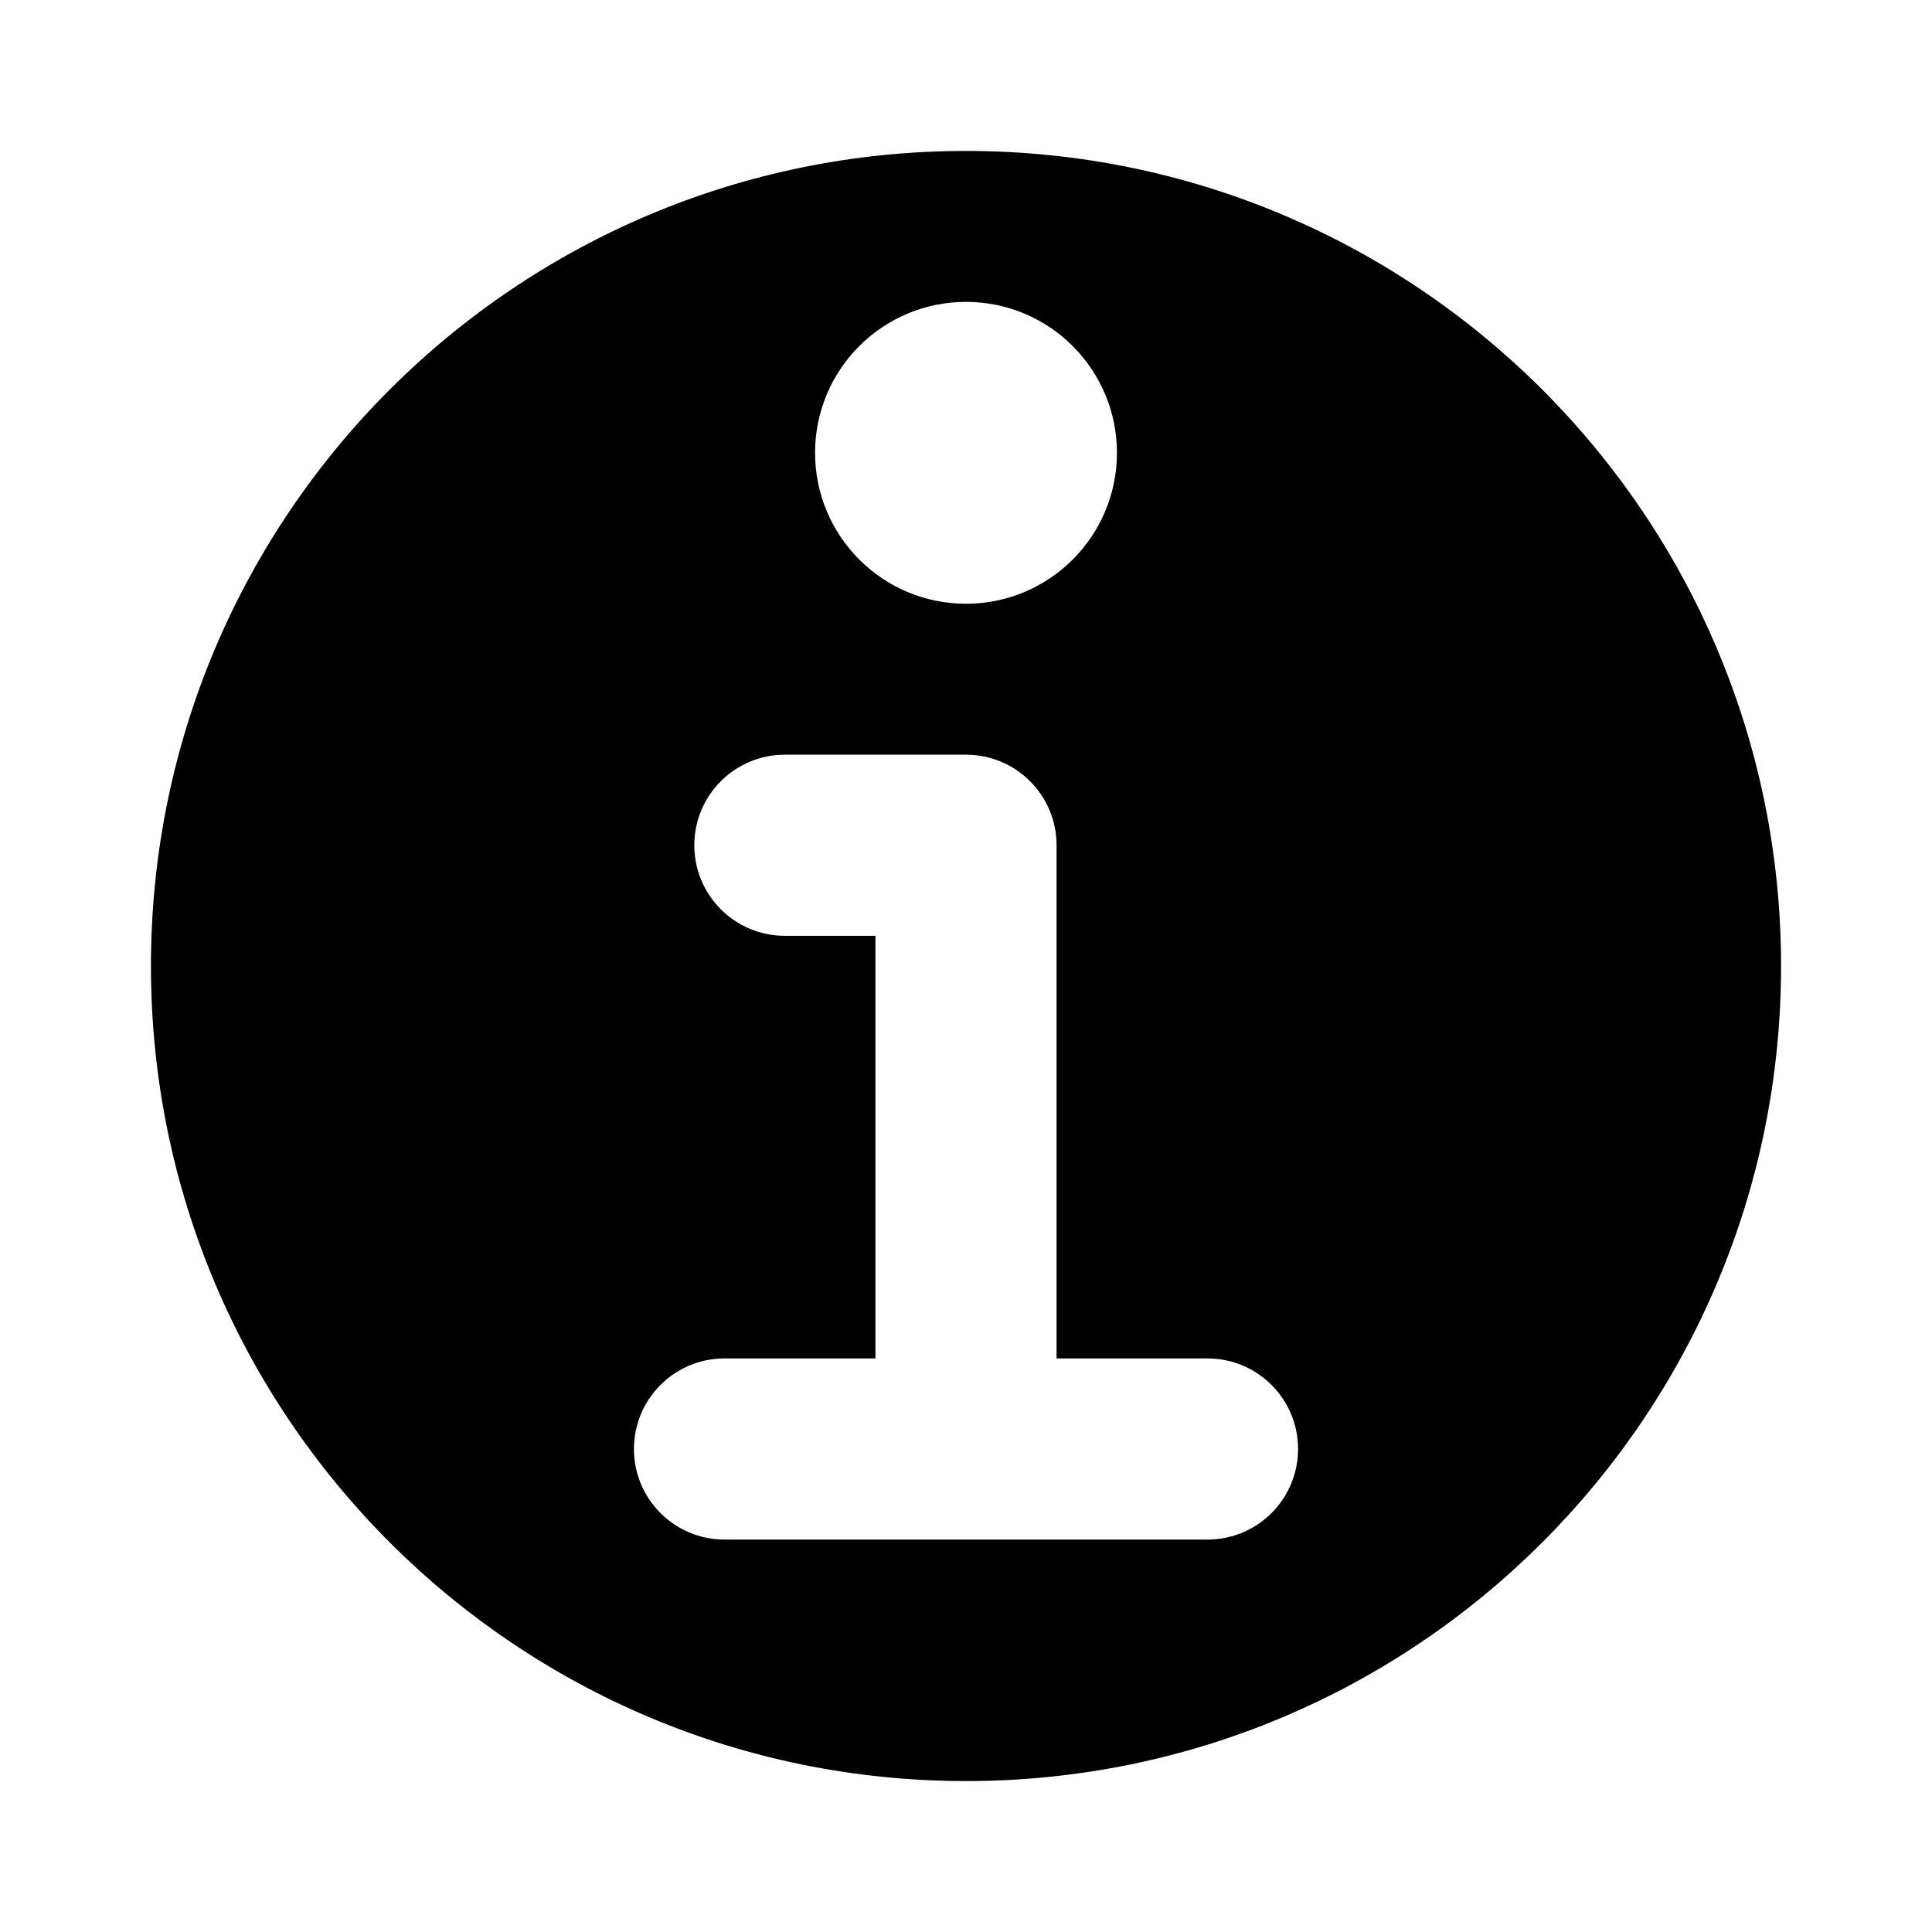
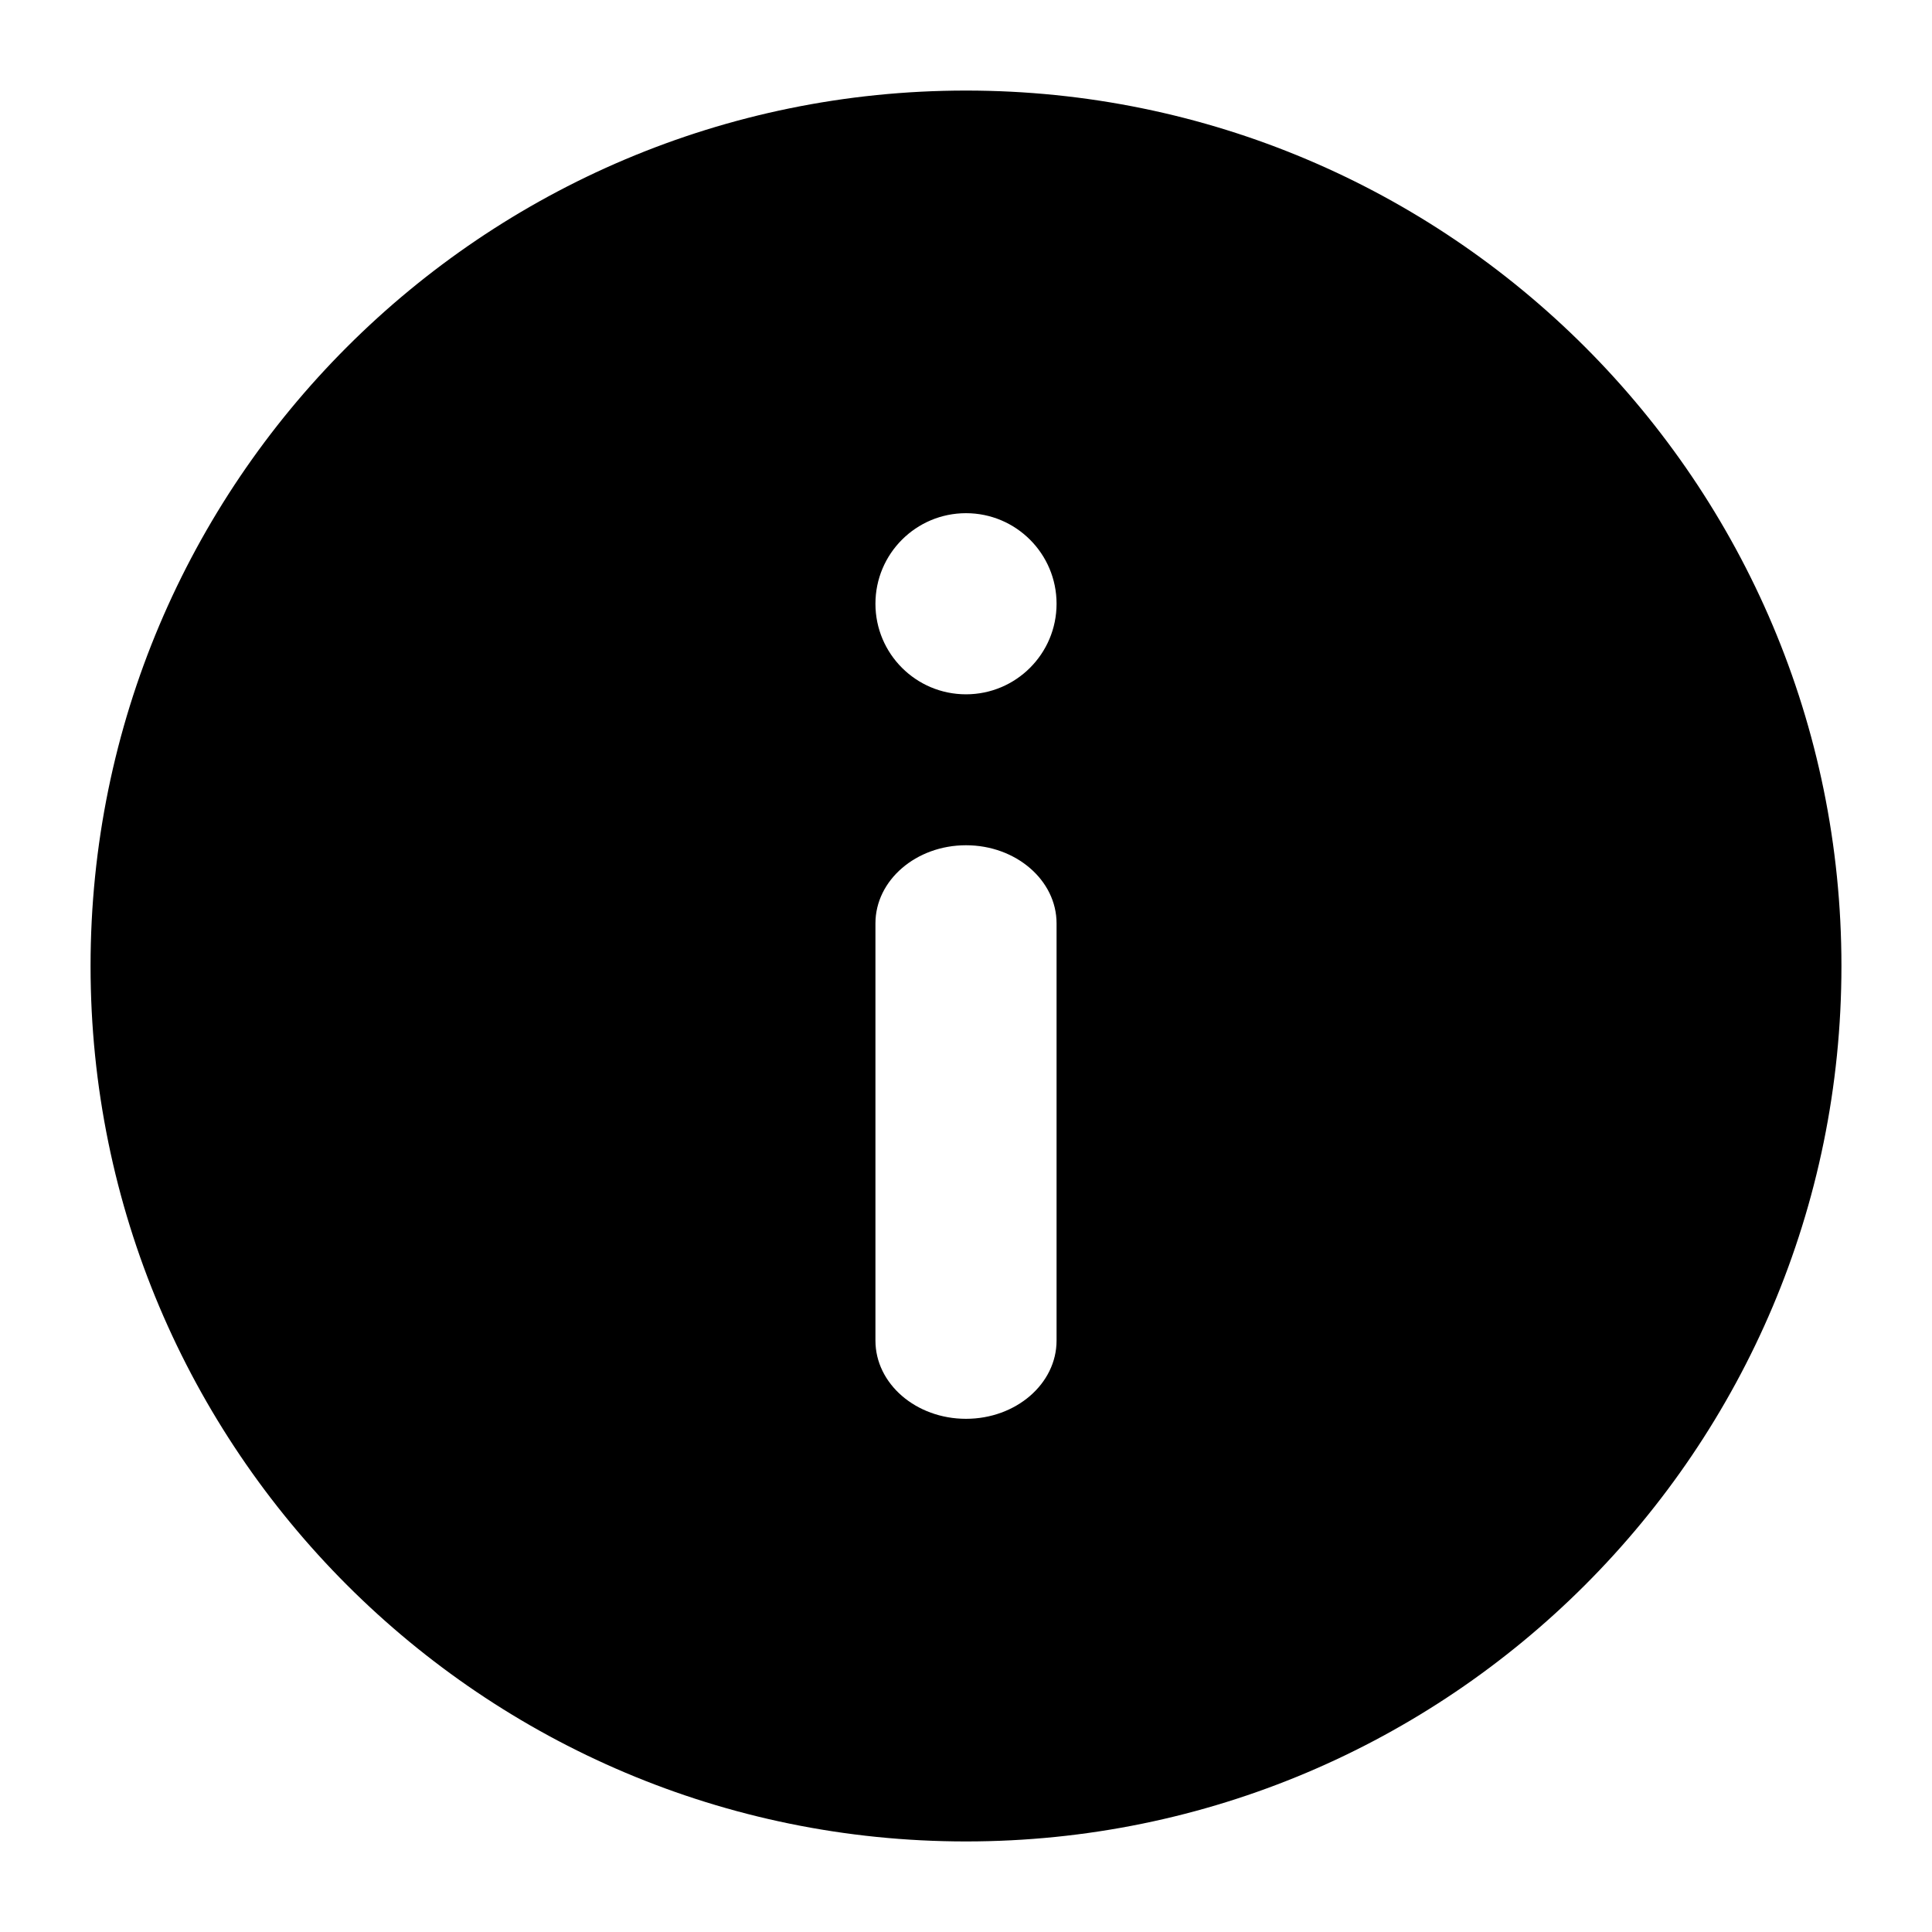
<svg xmlns="http://www.w3.org/2000/svg" viewBox="0 0 16 16" fill="currentcolor">
-   <path fill-rule="evenodd" clip-rule="evenodd" d="M1.25 8a6.75 6.75 0 1 1 13.5 0 6.75 6.75 0 0 1-13.5 0zm8-4.25a1.25 1.25 0 1 1-2.5 0 1.25 1.25 0 0 1 2.5 0zM6.5 6.25a.75.75 0 0 0 0 1.5h.75v3.5H6a.75.75 0 0 0 0 1.5h4a.75.75 0 0 0 0-1.5H8.75V7A.75.75 0 0 0 8 6.25H6.5z" />
+   <path d="M8 .75a7.25 7.25 0 1 1 0 14.5A7.25 7.25 0 0 1 8 .75zM8 7c-.414 0-.75.29-.75.647v3.455c0 .358.336.648.75.648s.75-.29.75-.648V7.647C8.75 7.29 8.414 7 8 7zm0-2.75a.75.75 0 1 0 0 1.5.75.75 0 0 0 0-1.5z" />
</svg>
